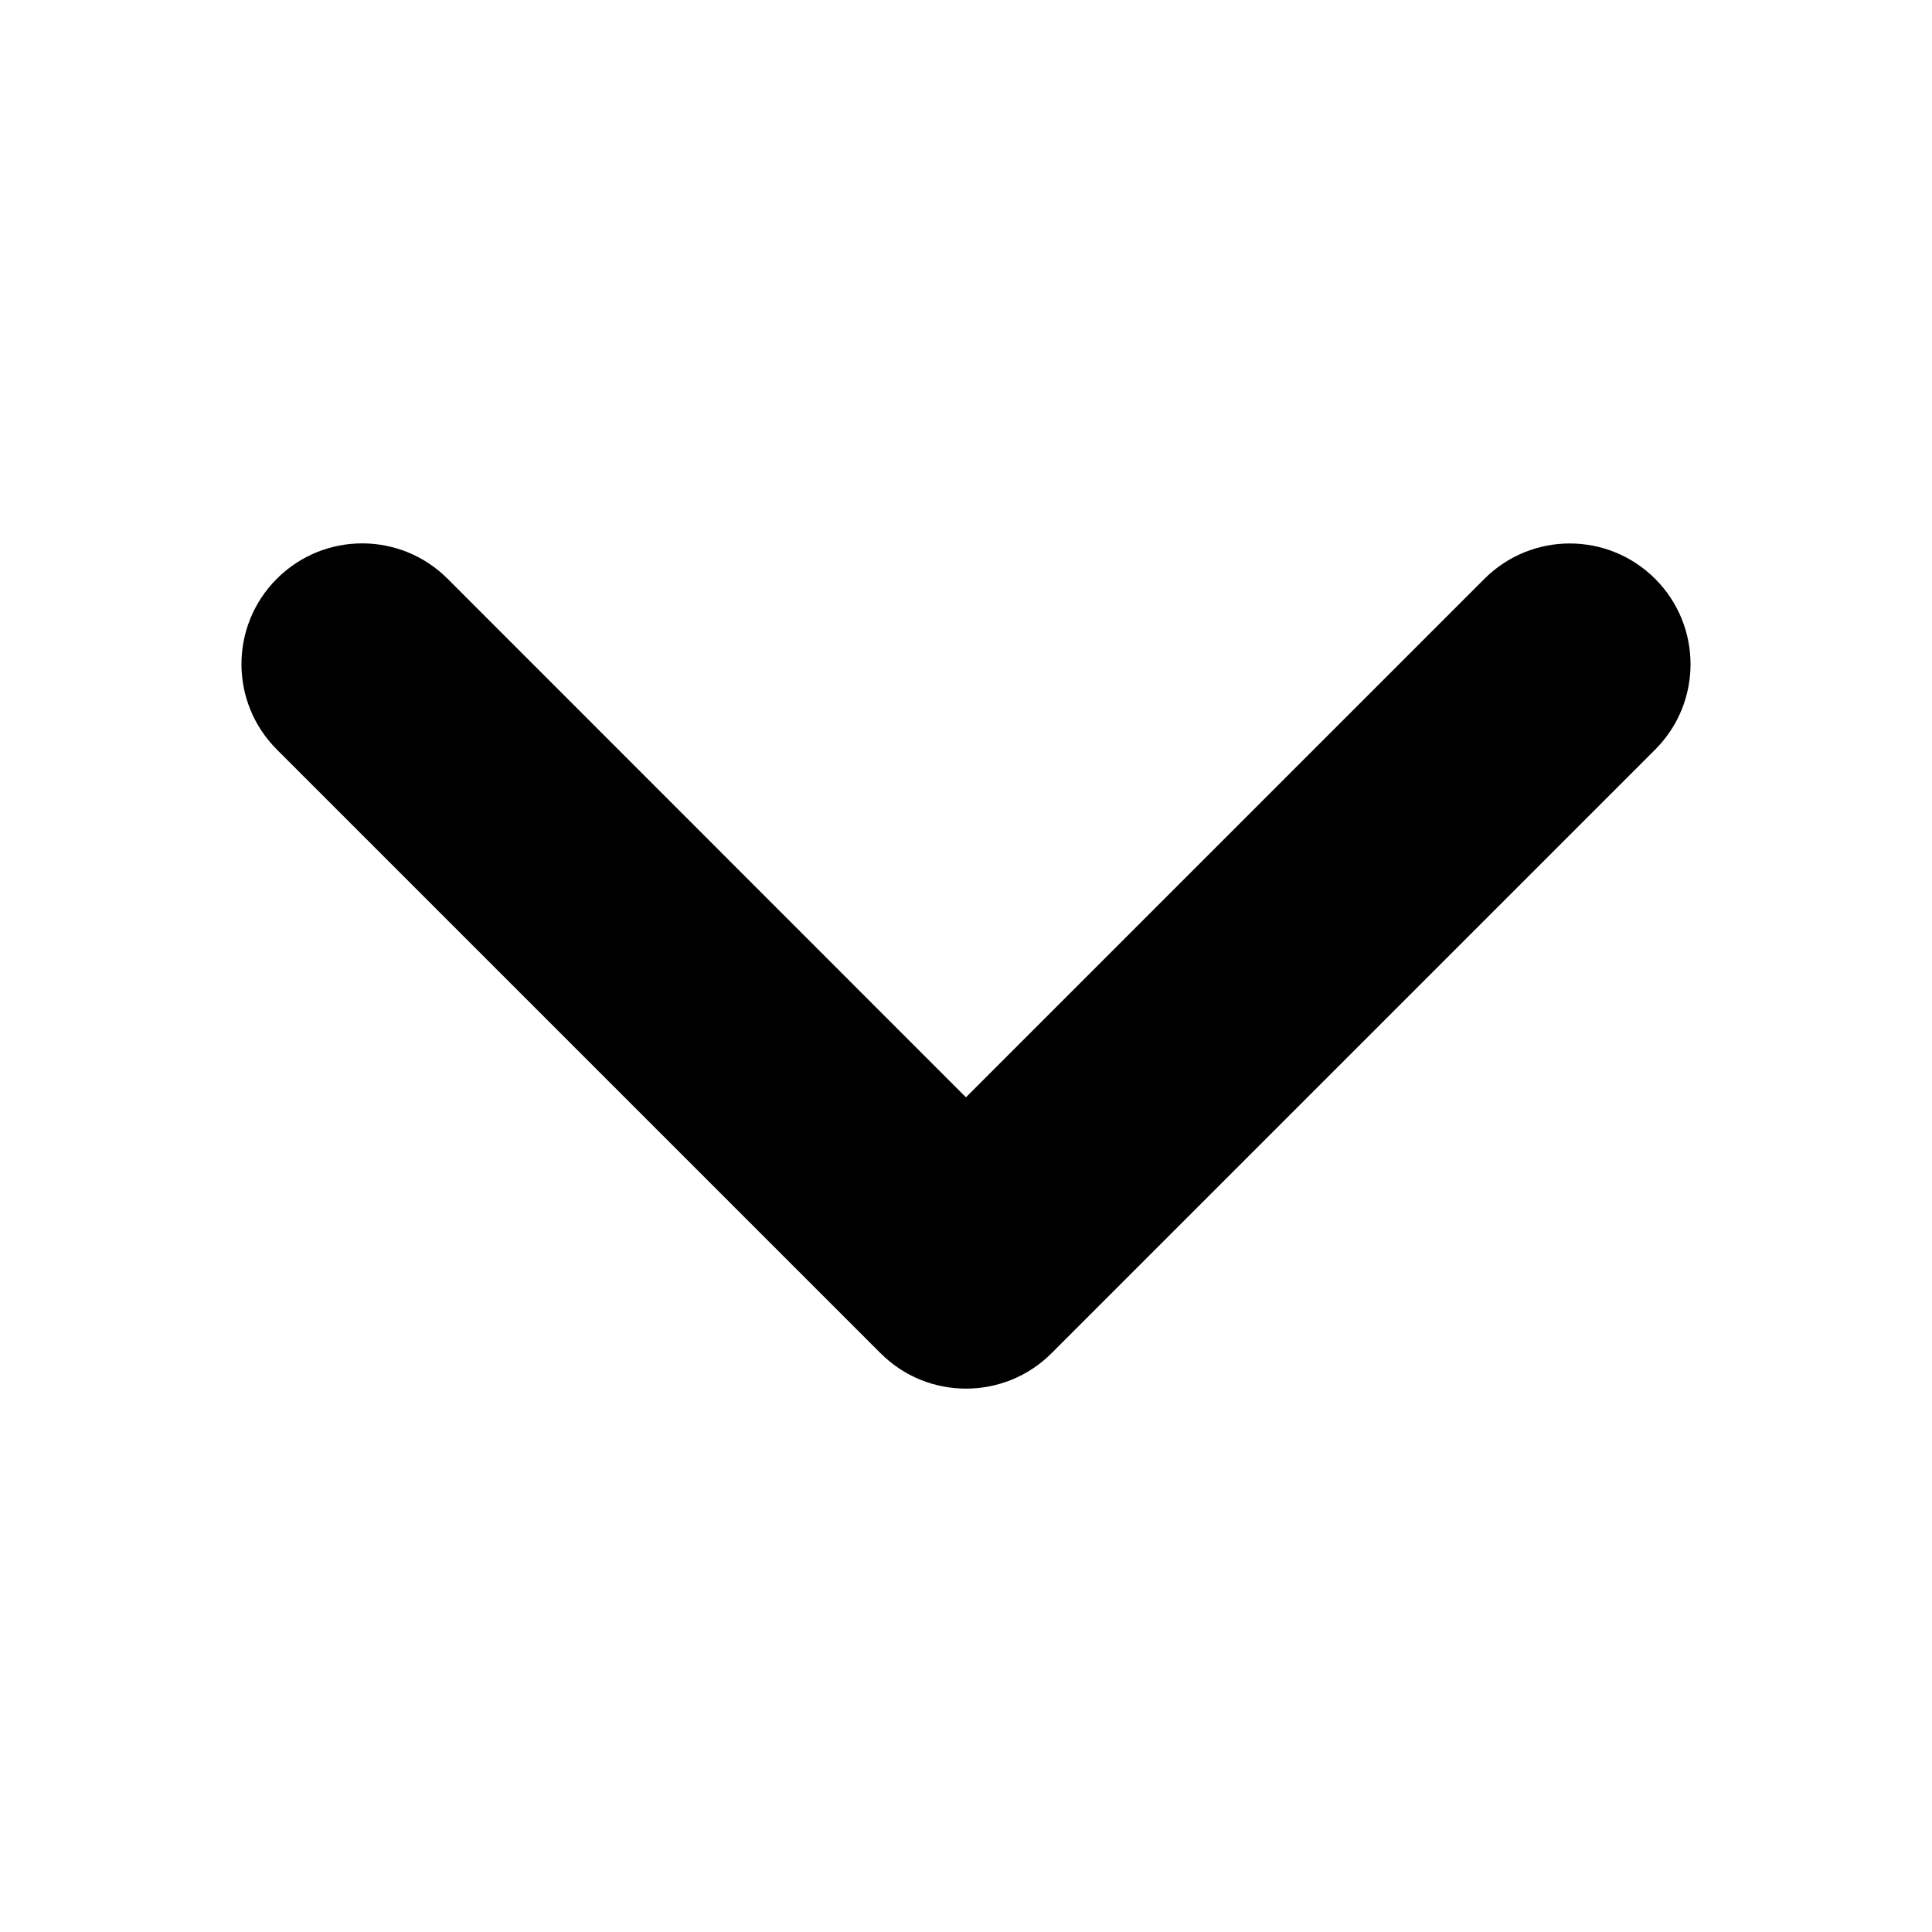
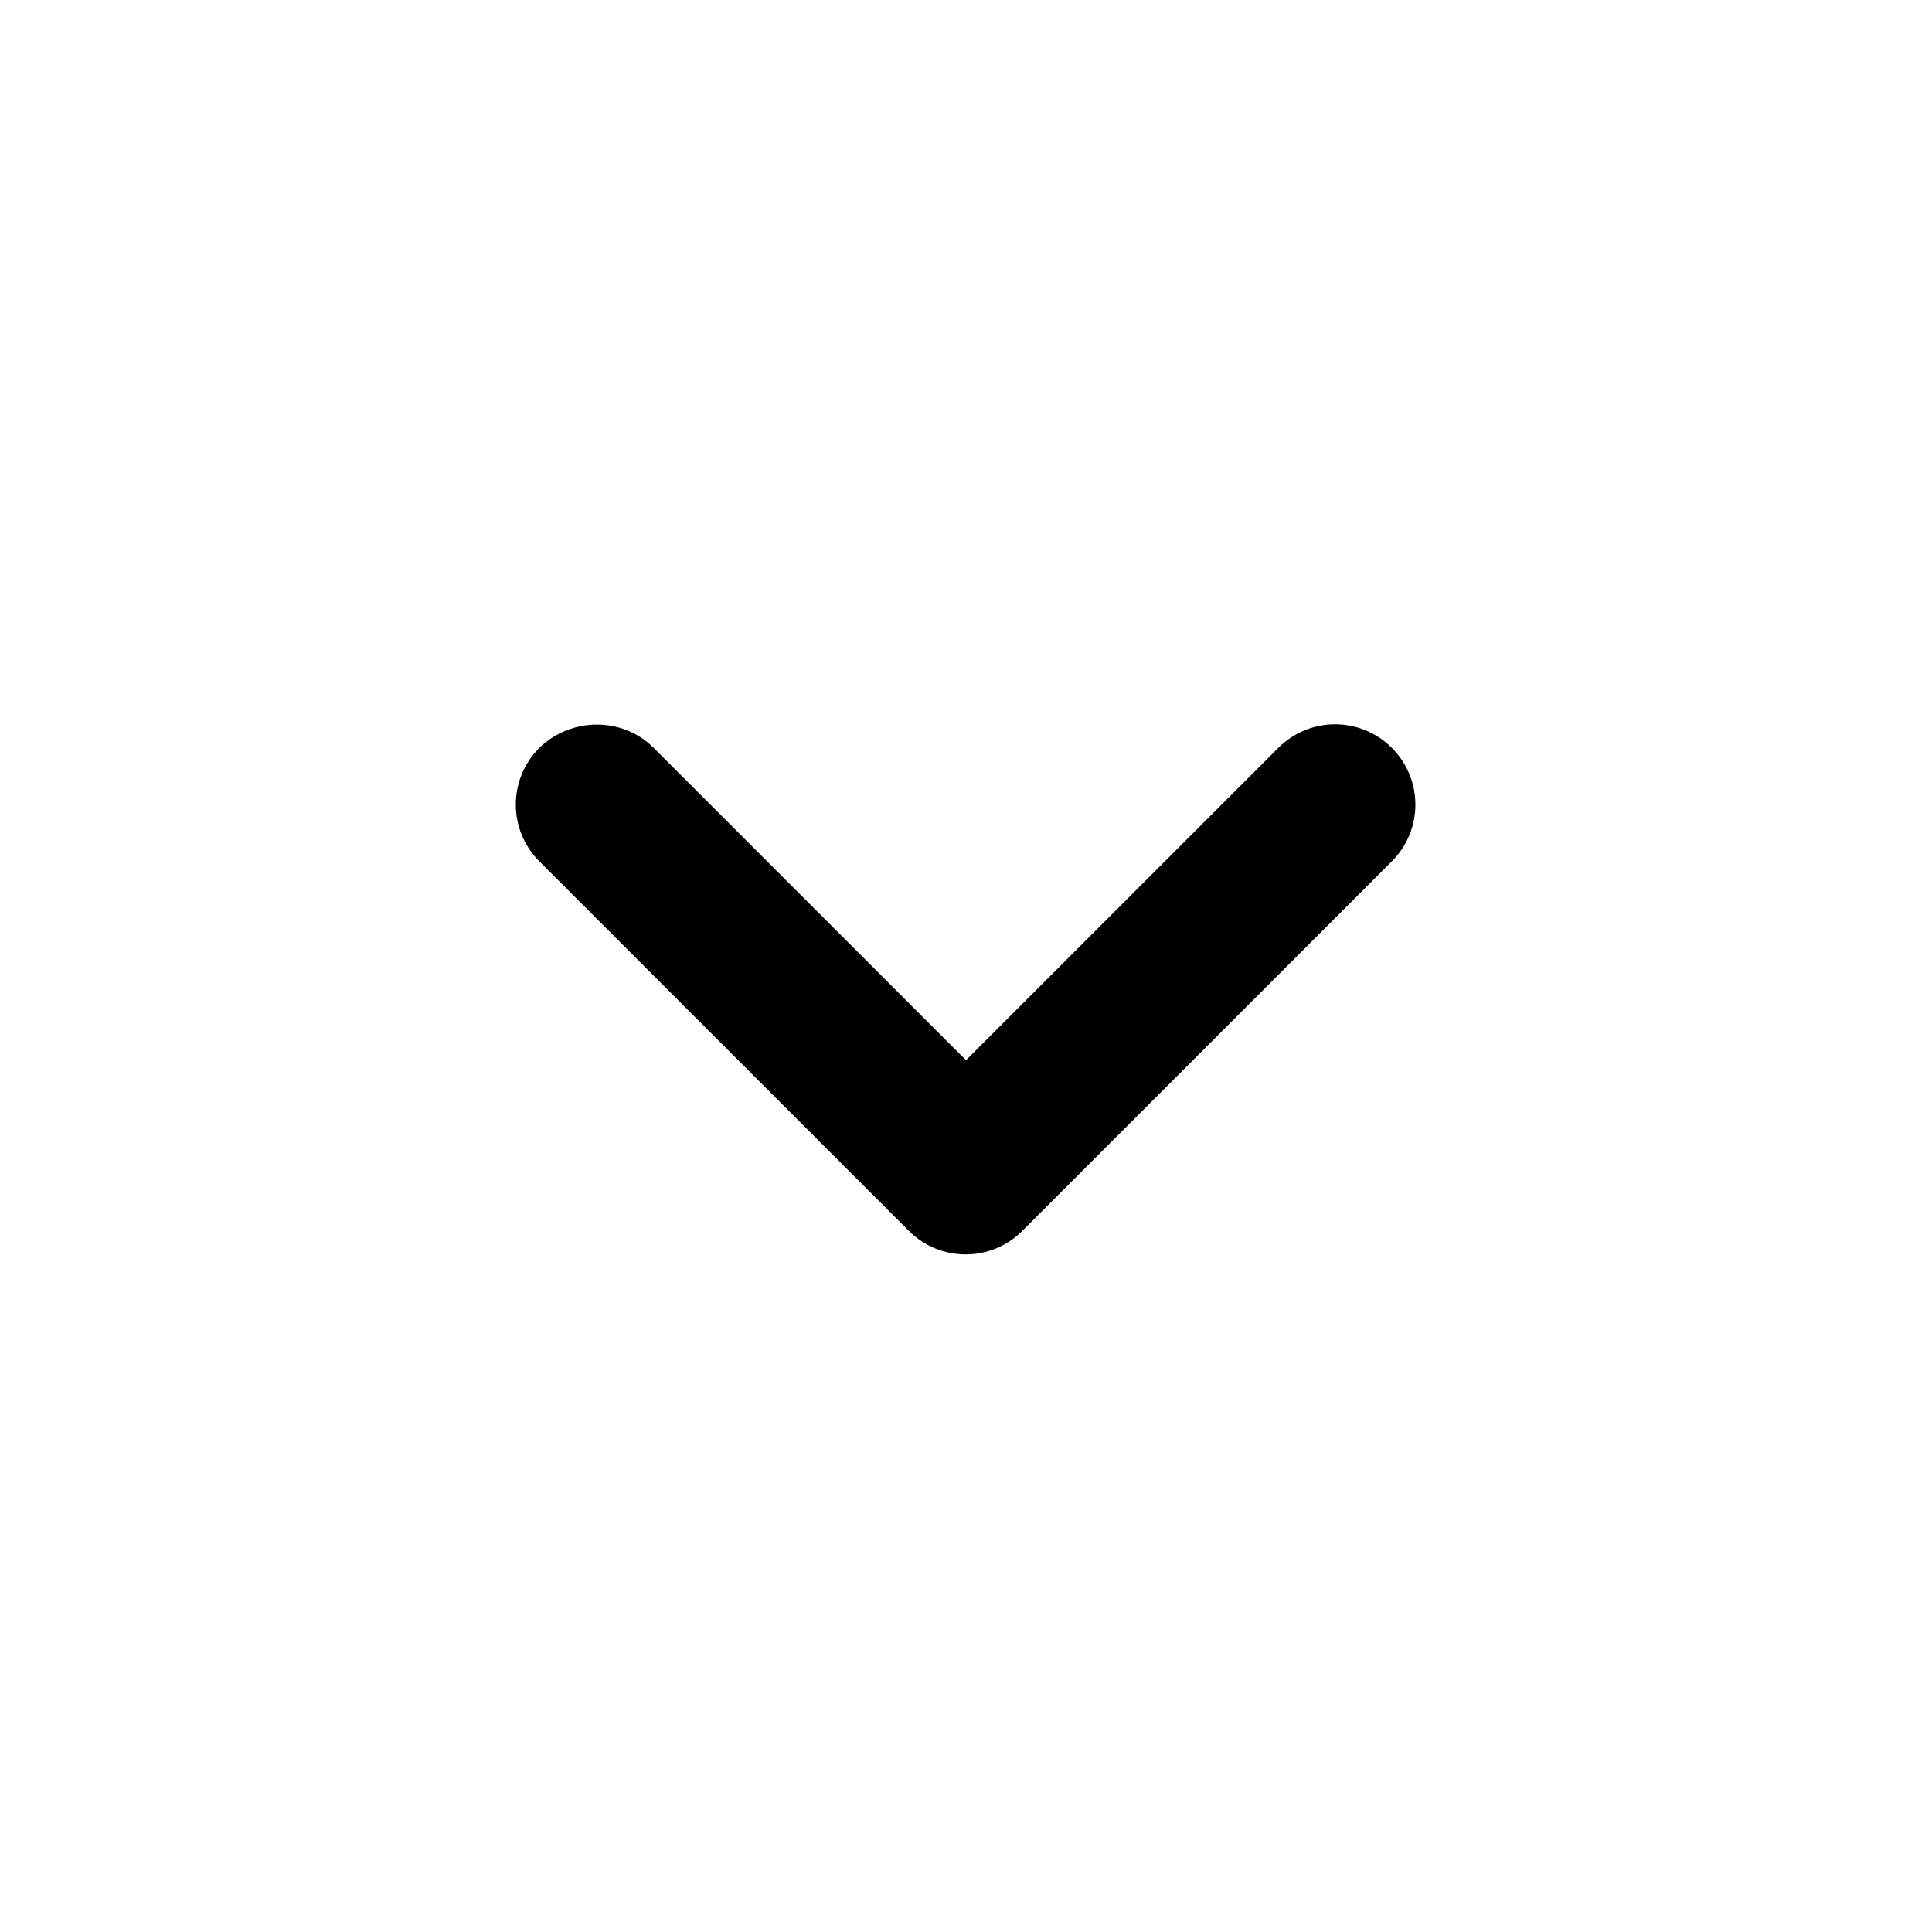
- <svg xmlns="http://www.w3.org/2000/svg" viewBox="0 0 512 512" version="1.1" id="svg3">
-   <defs id="defs7" />
-   <path d="m 255.985,368 c -8.188,0 -16.38,-3.125 -22.62,-9.375 l -160,-160 c -12.5,-12.5 -12.5,-32.75 0,-45.25 12.5,-12.5 32.75,-12.5 45.25,0 l 137.37,137.425 137.4,-137.4 c 12.5,-12.5 32.75,-12.5 45.25,0 12.5,12.5 12.5,32.75 0,45.25 l -160,160 c -6.25,6.25 -14.45,9.35 -22.65,9.35 z" id="path2" style="fill:#000000;fill-opacity:1;stroke:none" />
+ <svg xmlns="http://www.w3.org/2000/svg" height="24" viewBox="0 0 24 24" width="24">
+   <path fill="#000000" d="m8.12 9.29 3.88 3.88 3.88-3.88c.39-.39 1.02-.39 1.41 0s.39 1.02 0 1.41l-4.59 4.59c-.39.39-1.02.39-1.41 0l-4.59-4.59c-.39-.39-.39-1.02 0-1.41.39-.38 1.03-.39 1.42 0z" />
</svg>
